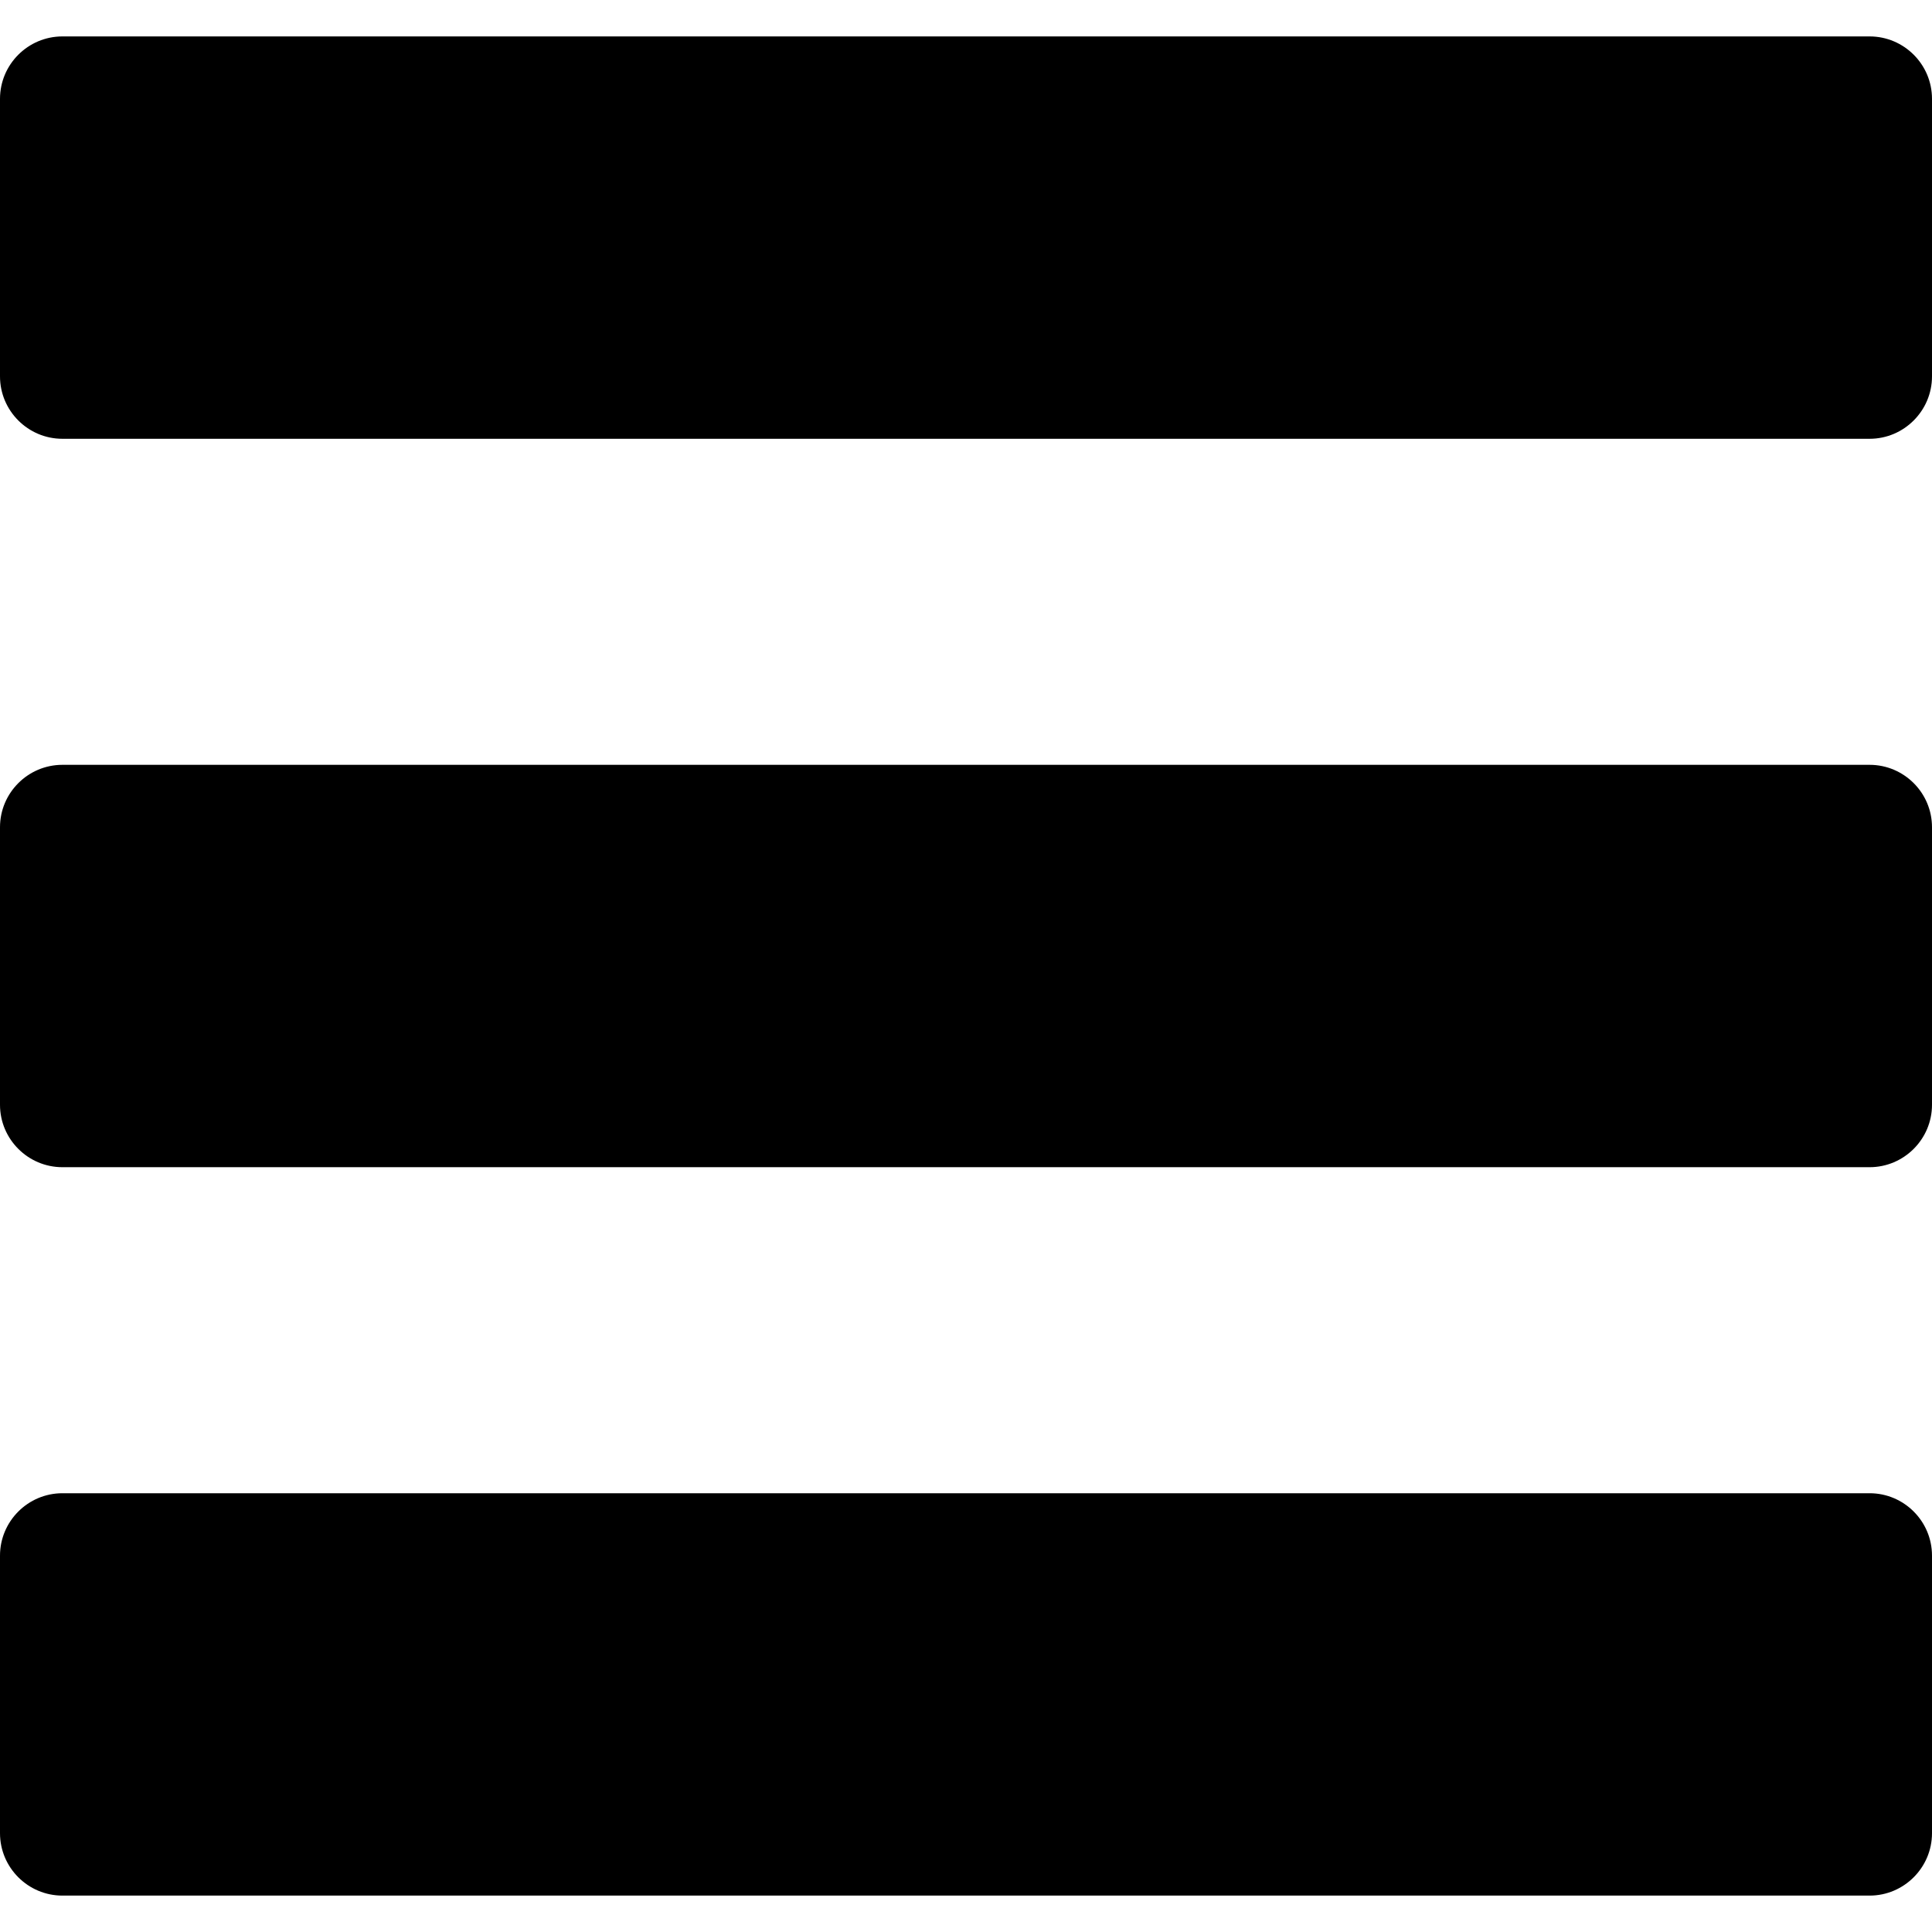
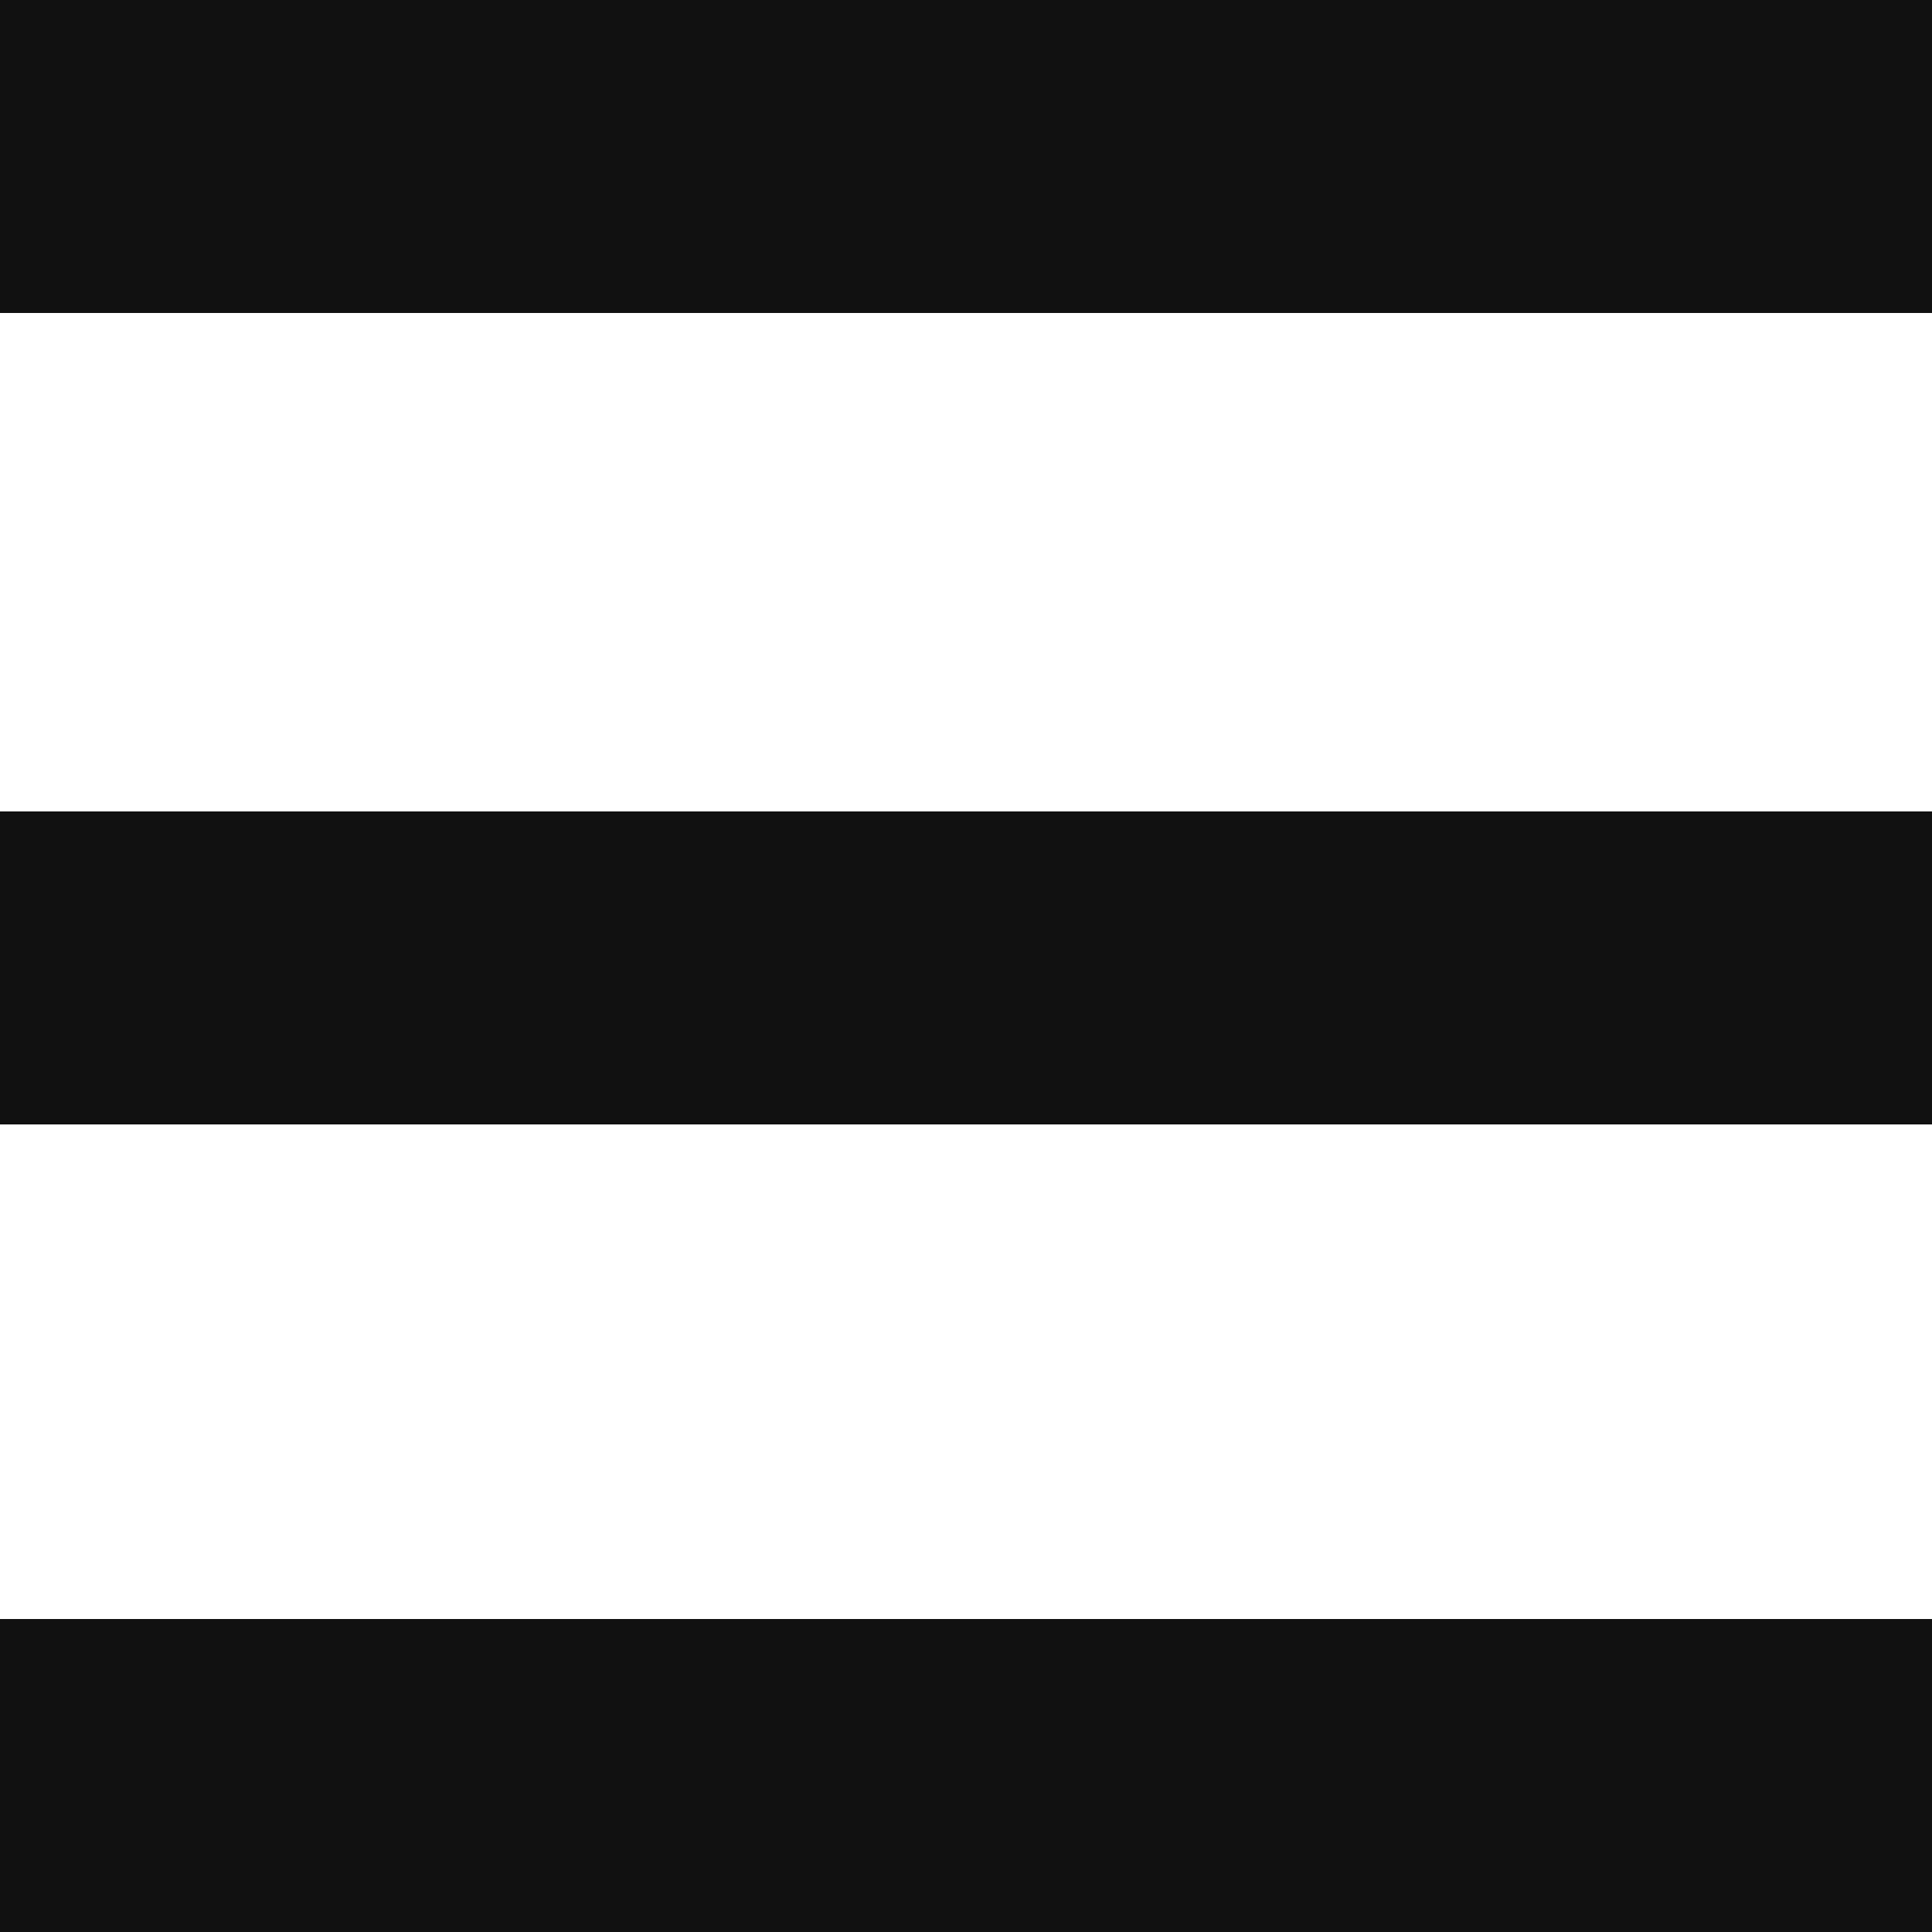
- <svg xmlns="http://www.w3.org/2000/svg" version="1.1" id="Capa_1" x="0px" y="0px" width="92.833px" height="92.833px" viewBox="0 0 92.833 92.833" style="enable-background:new 0 0 92.833 92.833;" xml:space="preserve">
-   <g>
-     <g>
-       <path d="M89.834,1.75H3c-1.654,0-3,1.346-3,3v13.334c0,1.654,1.346,3,3,3h86.833c1.653,0,3-1.346,3-3V4.75    C92.834,3.096,91.488,1.75,89.834,1.75z" />
-       <path d="M89.834,36.75H3c-1.654,0-3,1.346-3,3v13.334c0,1.654,1.346,3,3,3h86.833c1.653,0,3-1.346,3-3V39.75    C92.834,38.096,91.488,36.75,89.834,36.75z" />
-       <path d="M89.834,71.75H3c-1.654,0-3,1.346-3,3v13.334c0,1.654,1.346,3,3,3h86.833c1.653,0,3-1.346,3-3V74.75    C92.834,73.095,91.488,71.75,89.834,71.75z" />
-     </g>
-   </g>
-   <g>
- </g>
-   <g>
- </g>
-   <g>
- </g>
-   <g>
- </g>
-   <g>
- </g>
-   <g>
- </g>
-   <g>
- </g>
-   <g>
- </g>
-   <g>
- </g>
-   <g>
- </g>
-   <g>
- </g>
-   <g>
- </g>
-   <g>
- </g>
-   <g>
- </g>
-   <g>
- </g>
+ <svg xmlns="http://www.w3.org/2000/svg" version="1.1" id="Layer_1" x="0px" y="0px" viewBox="0 0 50 50" style="enable-background:new 0 0 50 50;" xml:space="preserve">
+   <style type="text/css">
+ 	.st0{fill:#111111;}
+ </style>
+   <rect id="XMLID_1_" x="0" y="0" class="st0" width="50" height="8.1" />
+   <rect id="XMLID_2_" x="0" y="21" class="st0" width="50" height="8.1" />
+   <rect id="XMLID_3_" x="0" y="21" class="st0" width="50" height="8.1" />
+   <rect id="XMLID_4_" x="0" y="41.9" class="st0" width="50" height="8.1" />
</svg>
